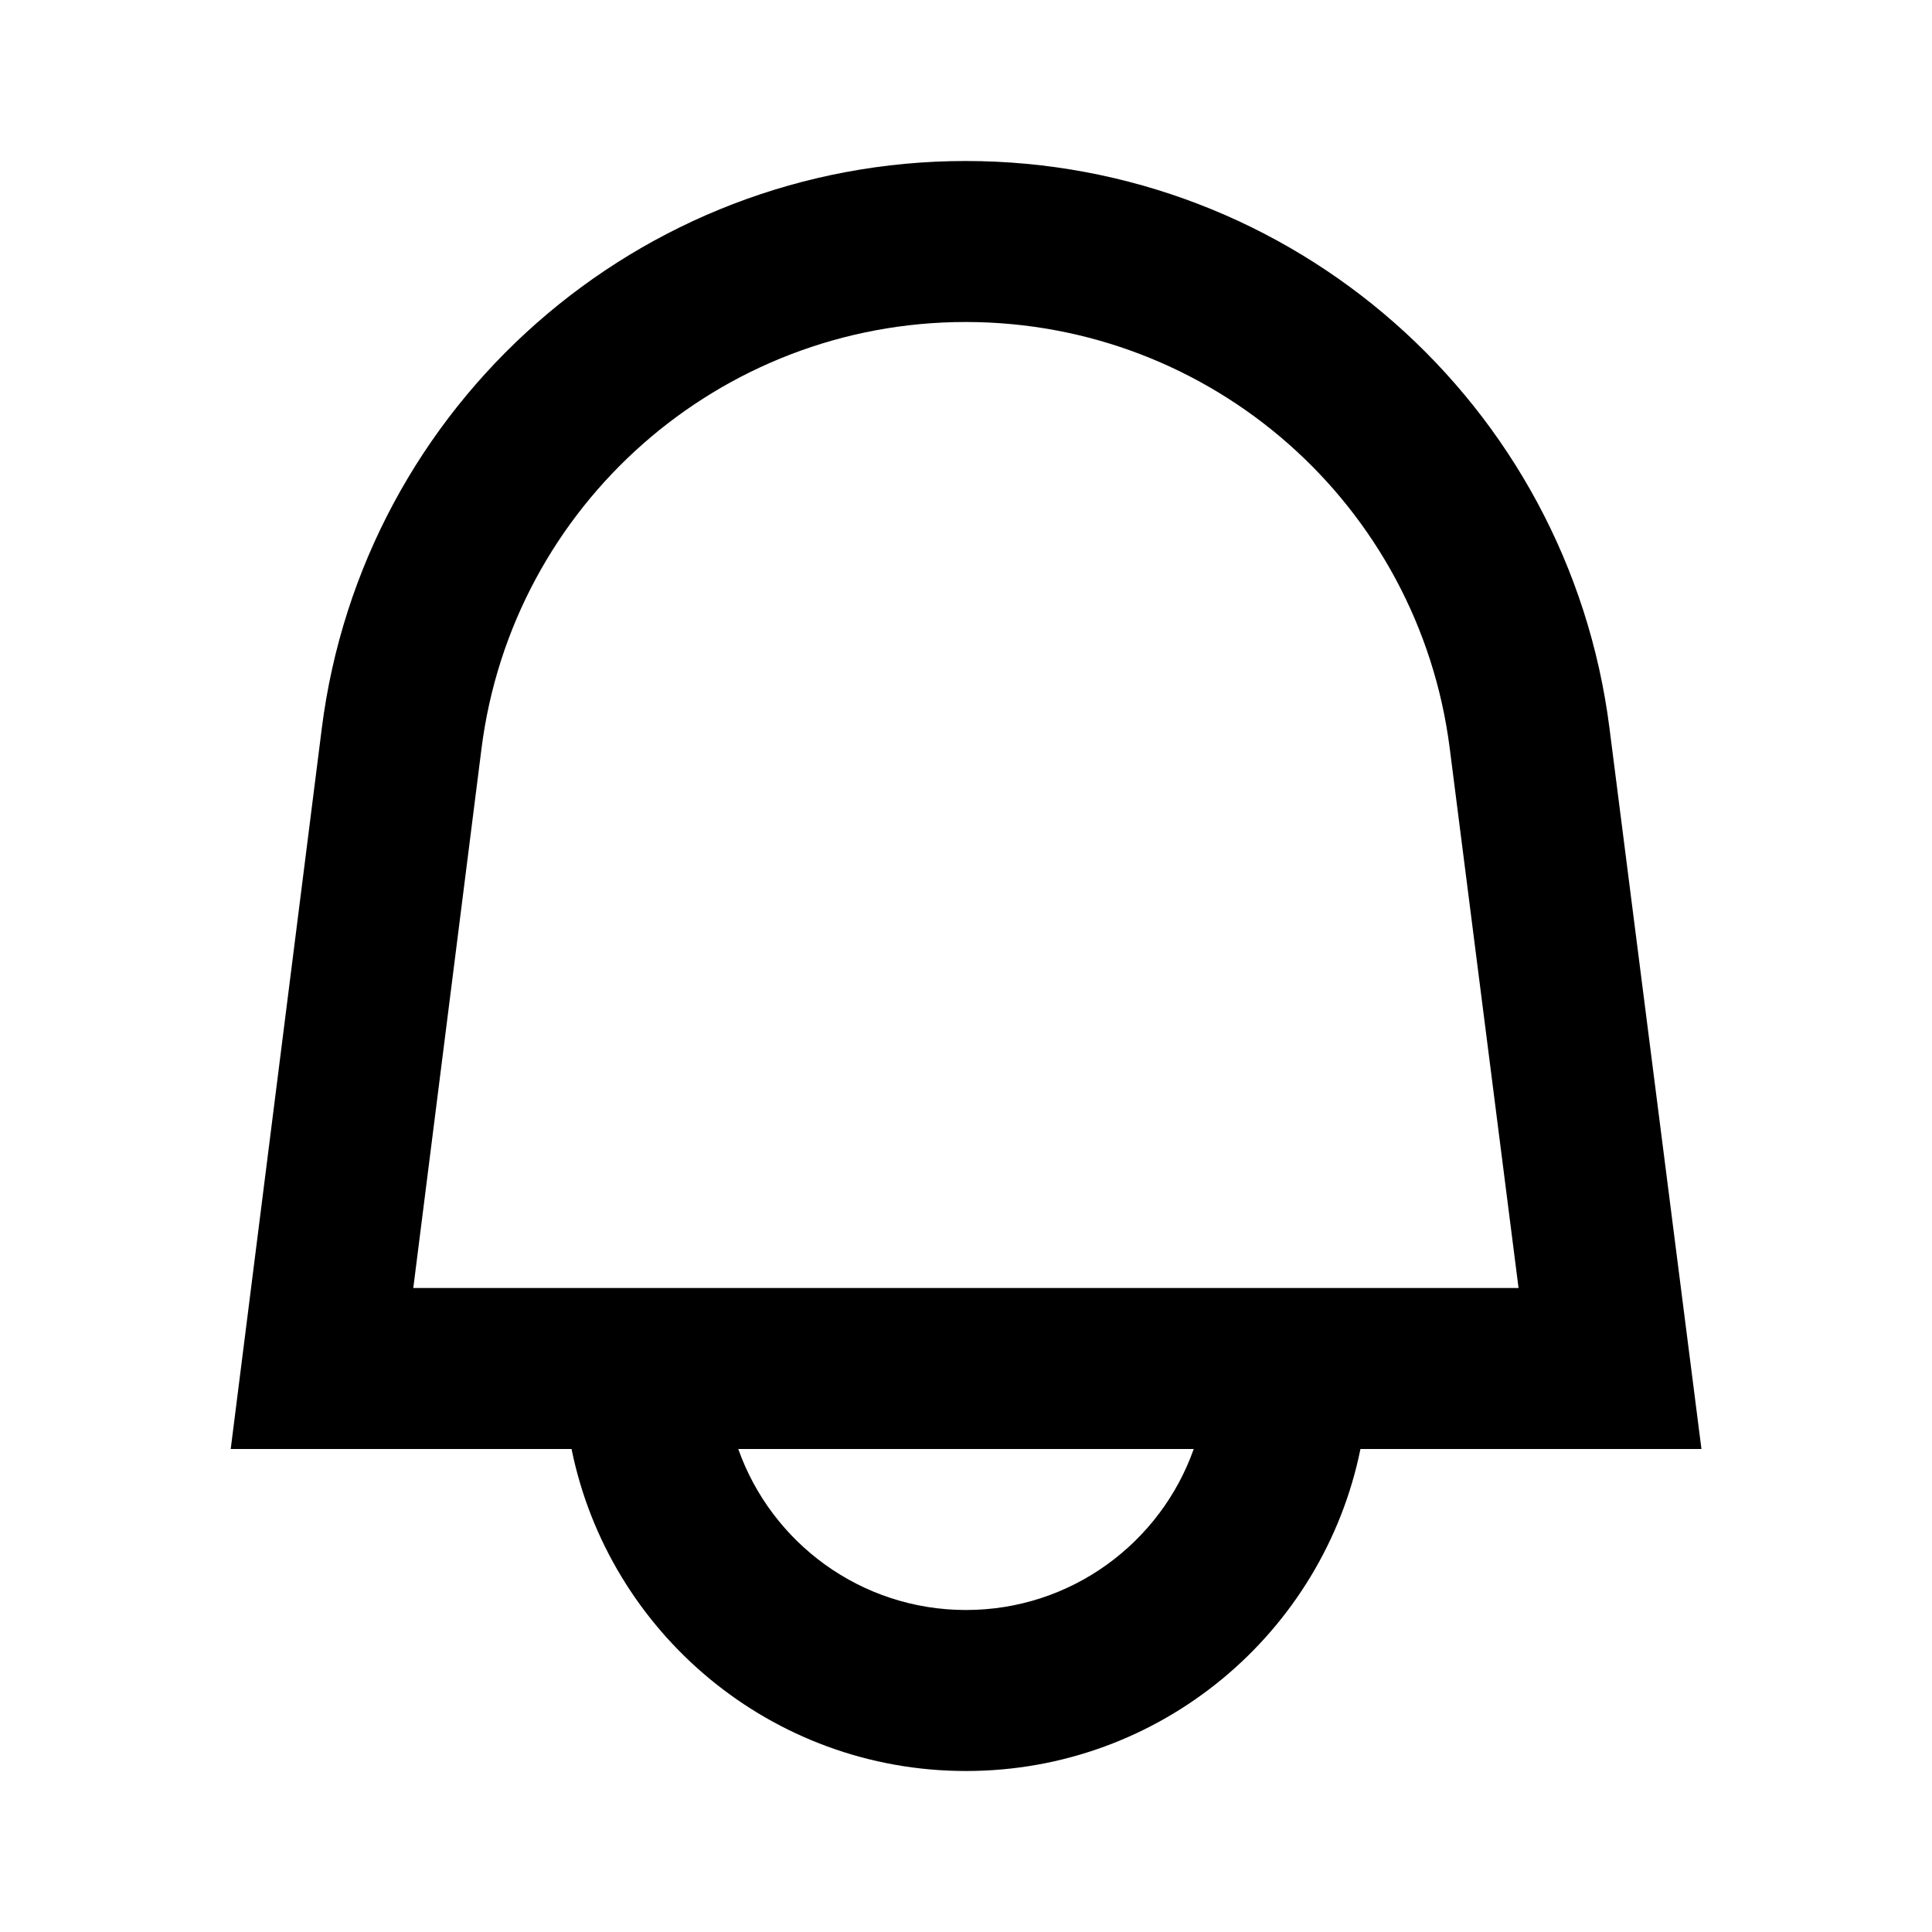
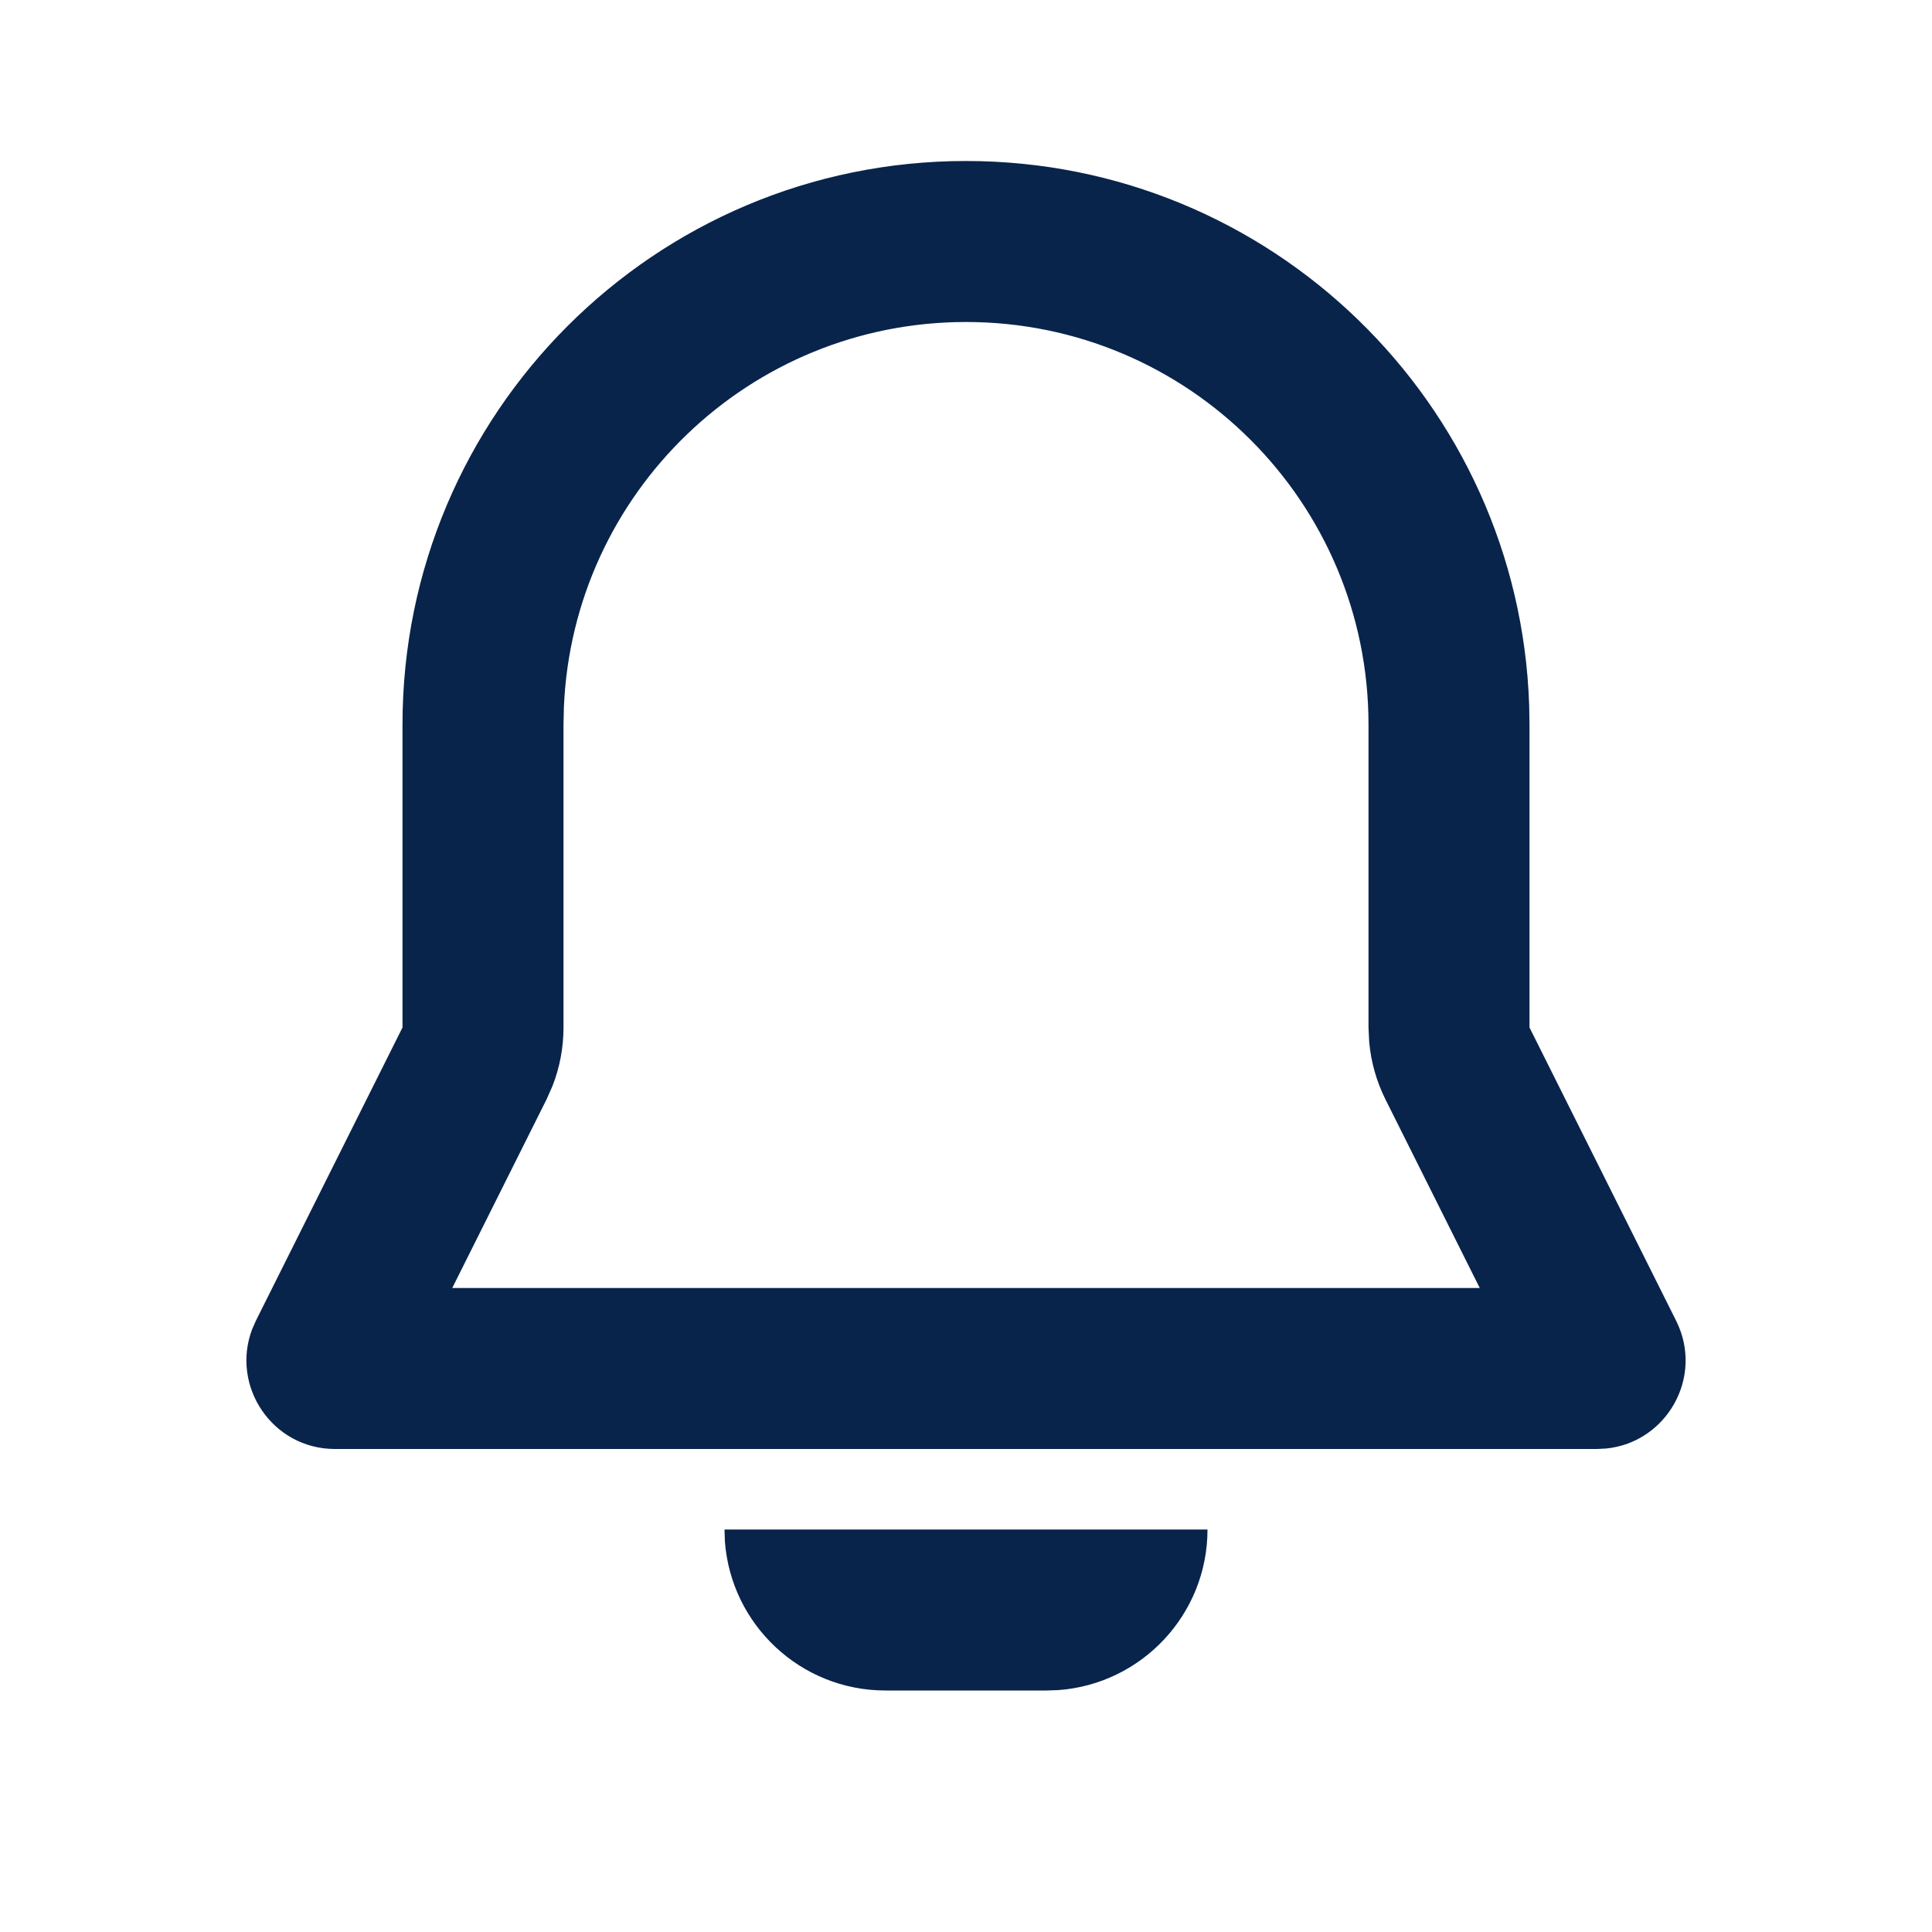
- <svg xmlns="http://www.w3.org/2000/svg" viewBox="0 0 24 24" aria-hidden="true" class="r-1nao33i r-4qtqp9 r-yyyyoo r-lwhw9o r-dnmrzs r-bnwqim r-1plcrui r-lrvibr r-cnnz9e">
-   <g>
-     <path d="M19.993 9.042C19.48 5.017 16.054 2 11.996 2s-7.49 3.021-7.999 7.051L2.866 18H7.1c.463 2.282 2.481 4 4.9 4s4.437-1.718 4.9-4h4.236l-1.143-8.958zM12 20c-1.306 0-2.417-.835-2.829-2h5.658c-.412 1.165-1.523 2-2.829 2zm-6.866-4l.847-6.698C6.364 6.272 8.941 4 11.996 4s5.627 2.268 6.013 5.295L18.864 16H5.134z" />
+ <svg xmlns="http://www.w3.org/2000/svg" width="800px" height="800px" viewBox="0 0 24 24" version="1.1">
+   <g id="页面-1" stroke="none" stroke-width="1" fill="none" fill-rule="evenodd">
+     <g id="Media" transform="translate(-720, 0)">
+       <g id="notification_line" transform="translate(720, 0)">
+         <path d="M24,0 L24,24 L0,24 L0,0 L24,0 Z M12.593,23.258 L12.582,23.26 L12.511,23.295 L12.492,23.299 L12.492,23.299 L12.477,23.295 L12.406,23.26 C12.396,23.256 12.387,23.259 12.382,23.265 L12.378,23.276 L12.361,23.703 L12.366,23.723 L12.377,23.736 L12.48,23.81 L12.495,23.814 L12.495,23.814 L12.507,23.81 L12.611,23.736 L12.623,23.72 L12.623,23.72 L12.627,23.703 L12.61,23.276 C12.608,23.266 12.601,23.259 12.593,23.258 L12.593,23.258 Z M12.858,23.145 L12.845,23.147 L12.66,23.24 L12.65,23.25 L12.65,23.25 L12.647,23.261 L12.665,23.691 L12.67,23.703 L12.67,23.703 L12.678,23.71 L12.879,23.803 C12.891,23.807 12.902,23.803 12.908,23.795 L12.912,23.781 L12.878,23.167 C12.875,23.155 12.867,23.147 12.858,23.145 L12.858,23.145 Z M12.143,23.147 C12.133,23.142 12.122,23.145 12.116,23.153 L12.11,23.167 L12.076,23.781 C12.075,23.793 12.083,23.802 12.093,23.805 L12.108,23.803 L12.309,23.71 L12.319,23.702 L12.319,23.702 L12.323,23.691 L12.34,23.261 L12.337,23.249 L12.337,23.249 L12.328,23.24 L12.143,23.147 Z" id="MingCute" fill-rule="nonzero">
+ 
+ </path>
+         <path d="M15,19 C15,20.054 14.184,20.918 13.149,20.995 L13,21 L11,21 C9.946,21 9.082,20.184 9.005,19.149 L9,19 L15,19 Z M12,2 C15.786,2 18.869,5.005 18.996,8.759 L19,9 L19,12.764 L20.822,16.408 C21.17,17.105 20.705,17.918 19.953,17.994 L19.838,18 L4.162,18 C3.383,18 2.864,17.22 3.132,16.513 L3.178,16.408 L5,12.764 L5,9 C5,5.134 8.134,2 12,2 Z M12,4 C9.311,4 7.118,6.122 7.005,8.783 L7,9 L7,12.764 C7,13.012 6.954,13.258 6.864,13.489 L6.789,13.658 L5.618,16 L18.382,16 L17.211,13.658 C17.1,13.436 17.032,13.196 17.009,12.949 L17,12.764 L17,9 C17,6.239 14.762,4 12,4 Z" id="形状" fill="#09244B">
+ 
+ </path>
+       </g>
+     </g>
  </g>
</svg>
